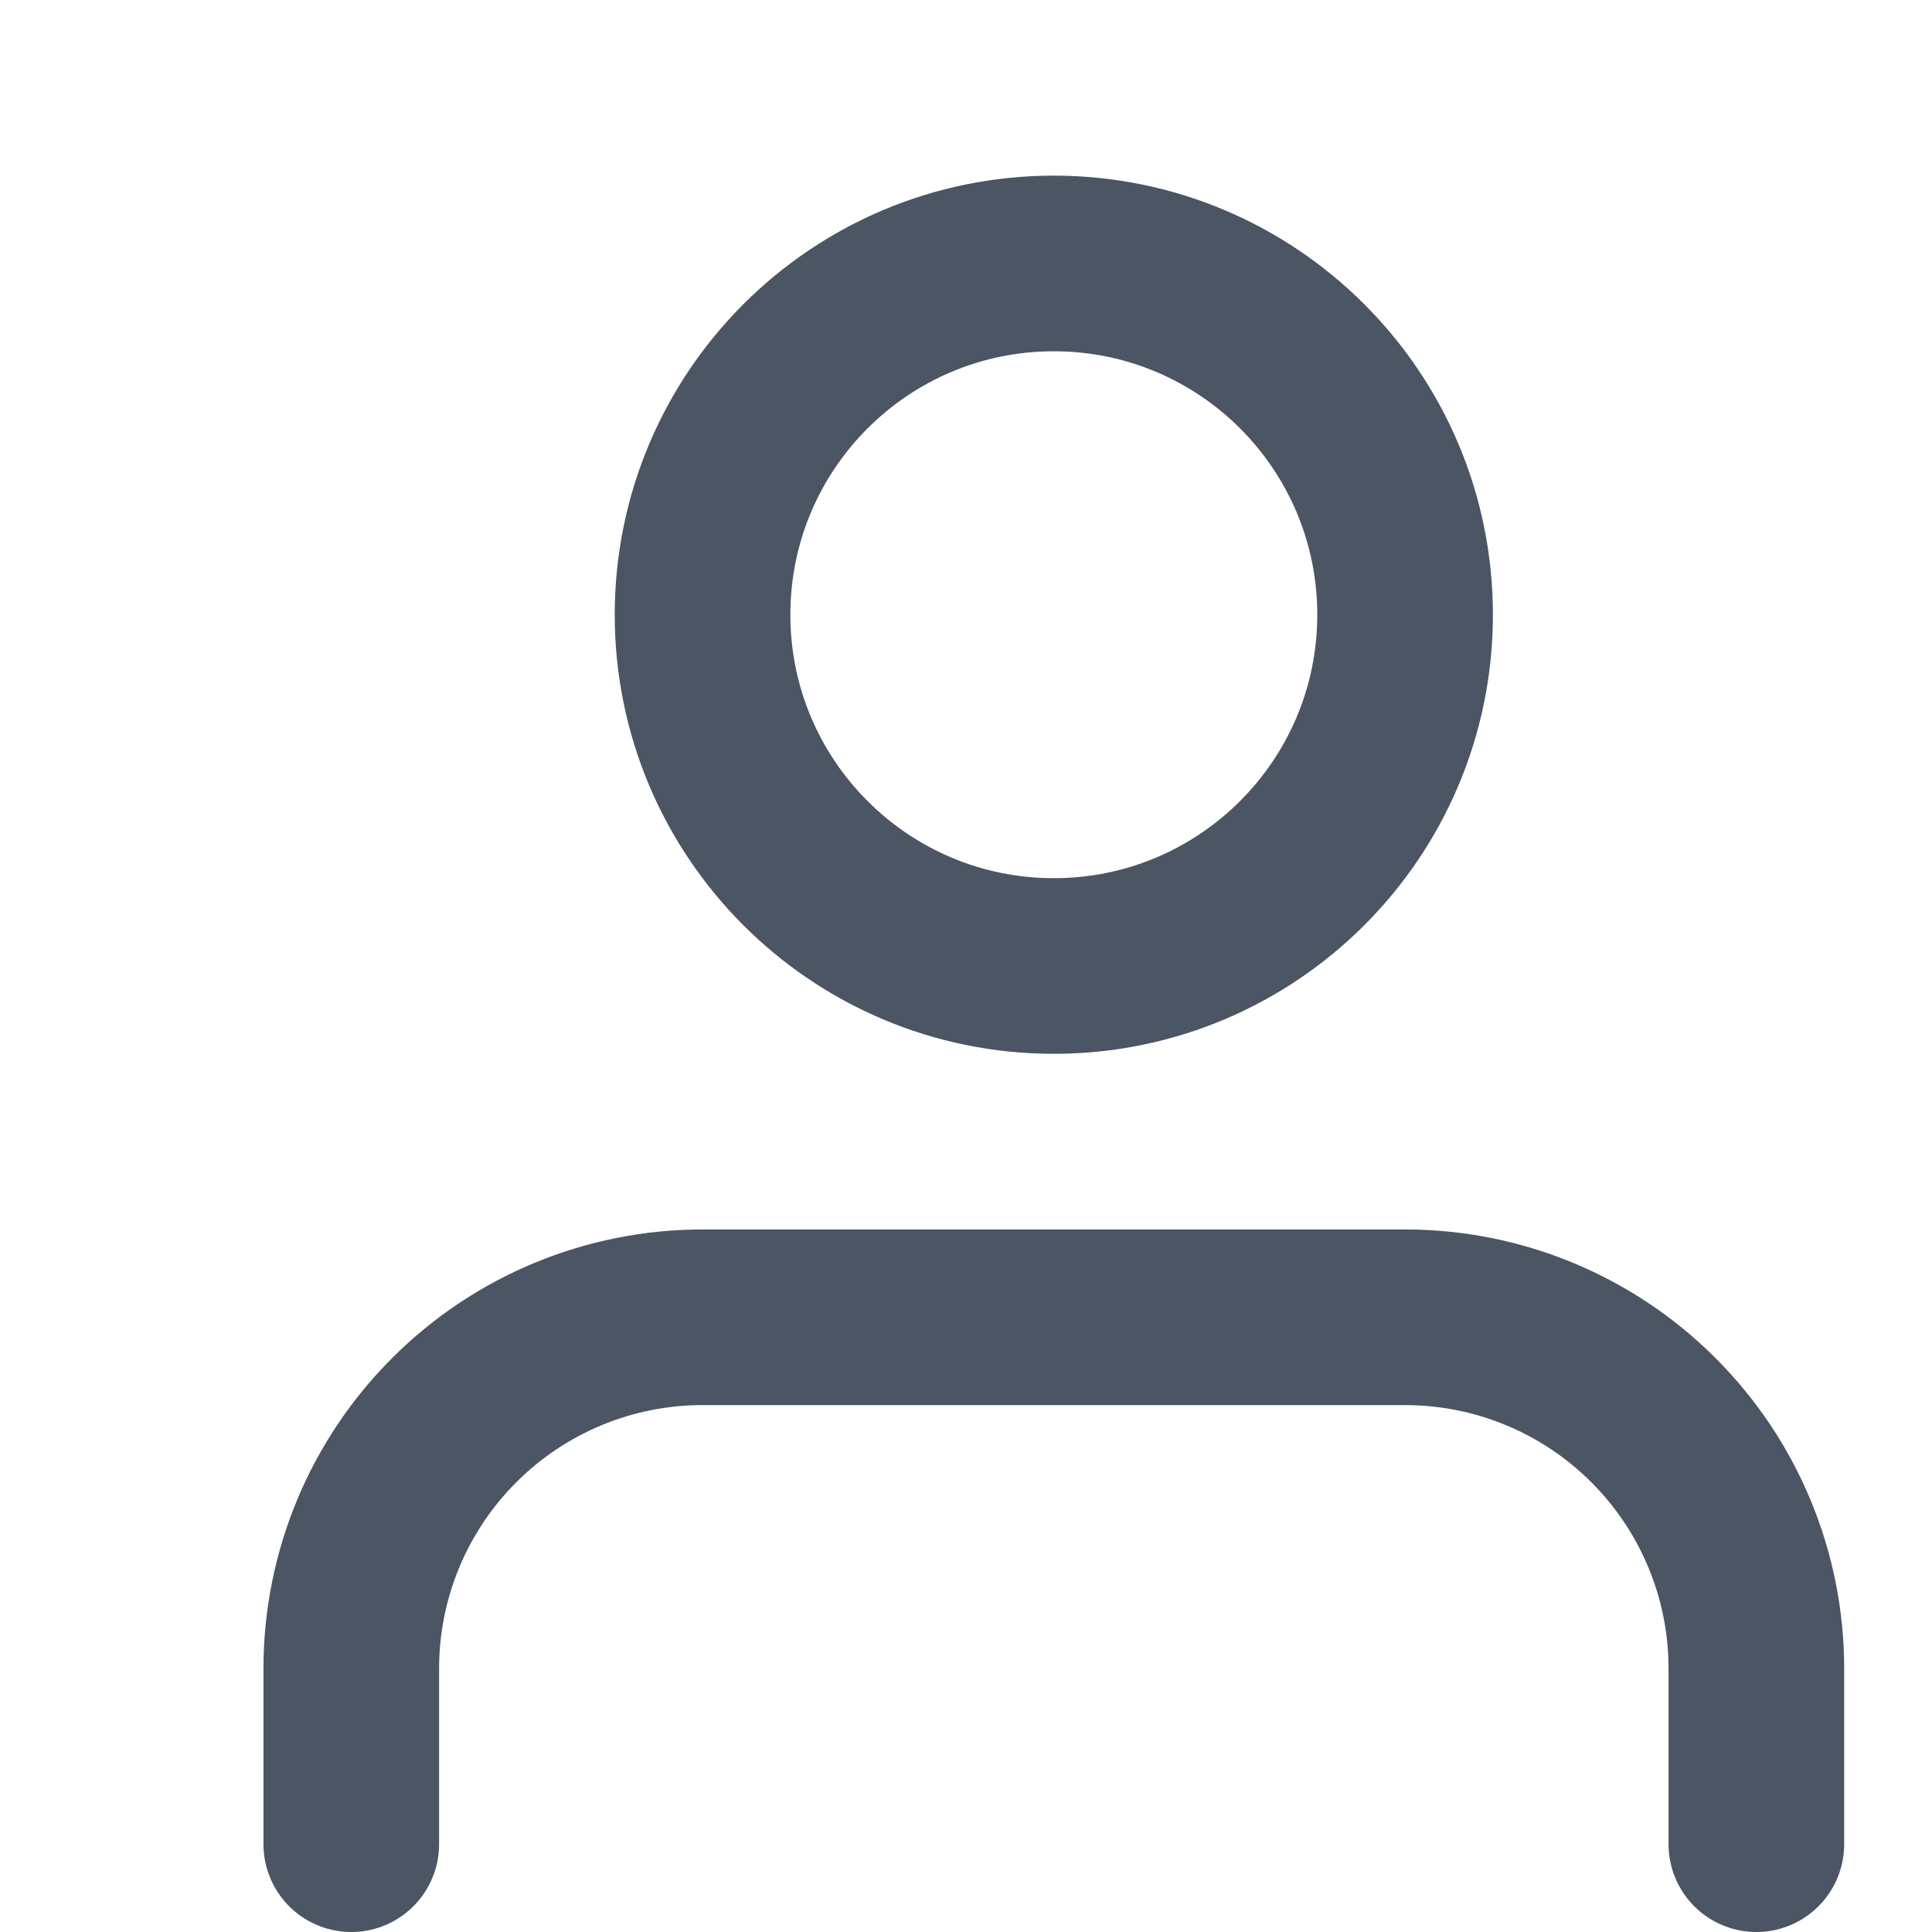
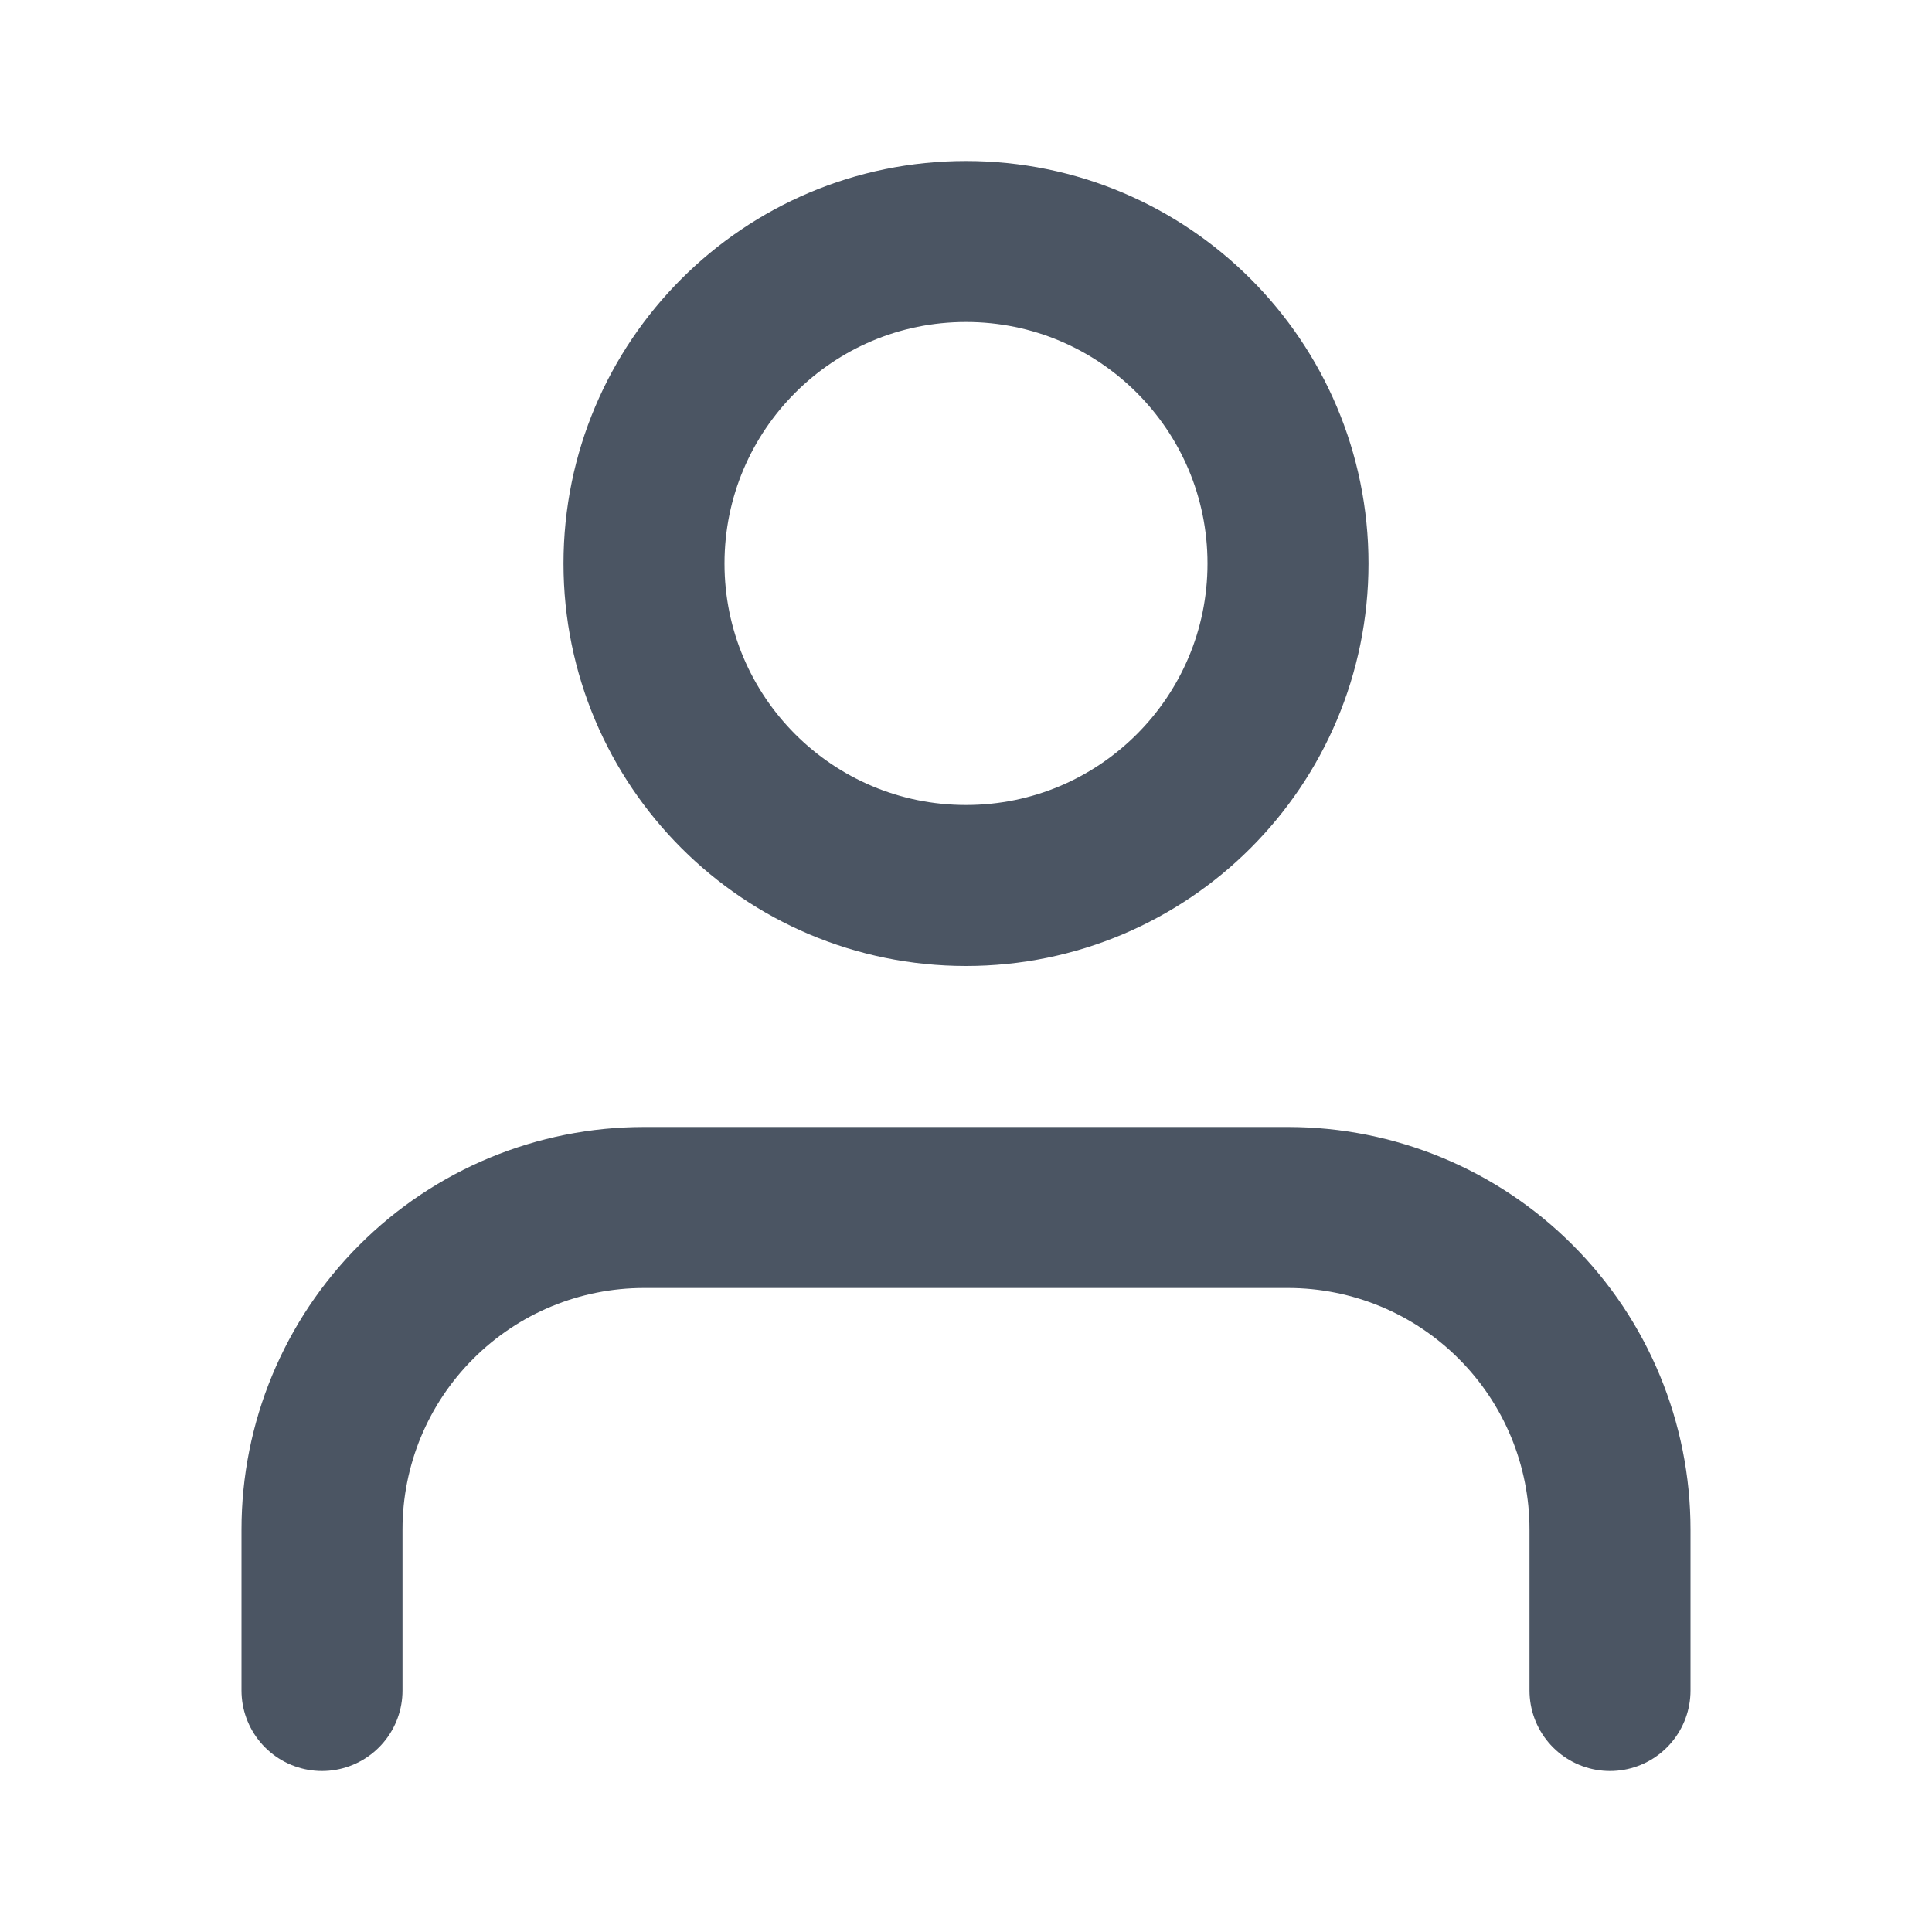
- <svg xmlns="http://www.w3.org/2000/svg" width="22" height="22" viewBox="0 0 22 22" fill="none">
+ <svg xmlns="http://www.w3.org/2000/svg" width="24" height="24" viewBox="0 0 24 24" fill="none">
  <path d="M20 21V19C20 17.939 19.579 16.922 18.828 16.172C18.078 15.421 17.061 15 16 15H8C6.939 15 5.922 15.421 5.172 16.172C4.421 16.922 4 17.939 4 19V21" stroke="#4B5563" stroke-width="2" stroke-linecap="round" stroke-linejoin="round" />
  <path d="M12 11C14.209 11 16 9.209 16 7C16 4.791 14.209 3 12 3C9.791 3 8 4.791 8 7C8 9.209 9.791 11 12 11Z" stroke="#4B5563" stroke-width="2" stroke-linecap="round" stroke-linejoin="round" />
</svg>
